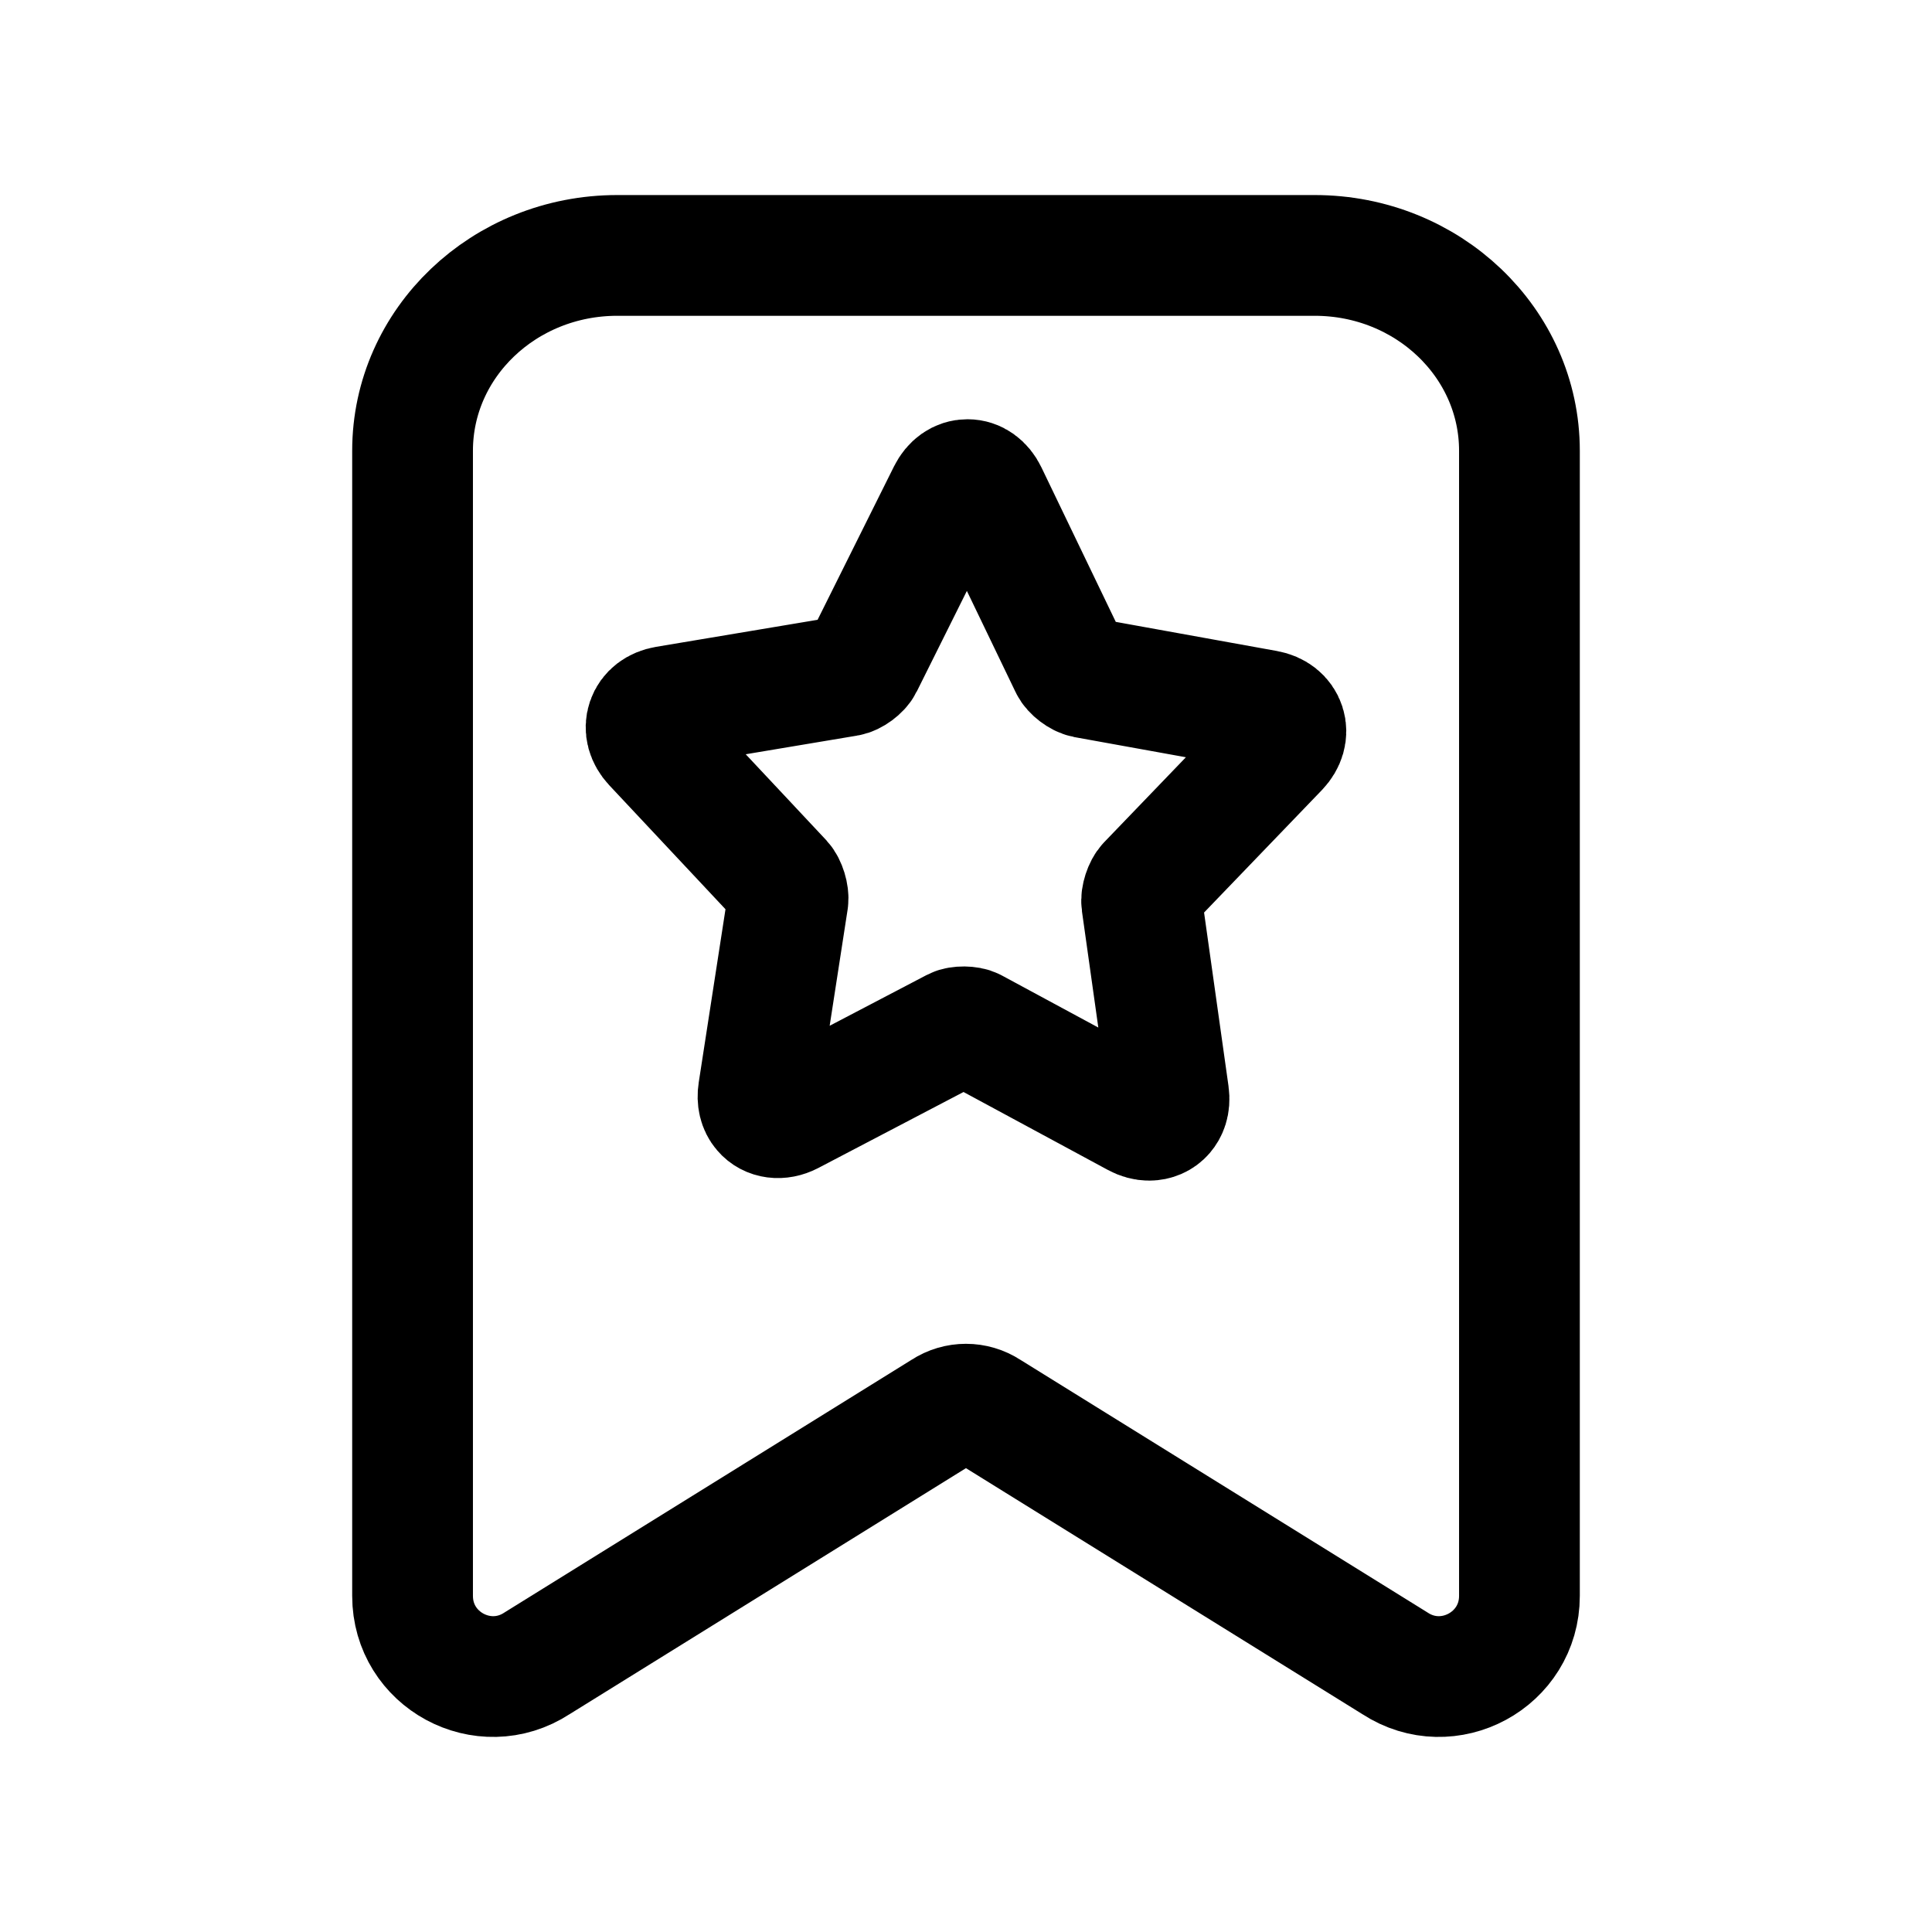
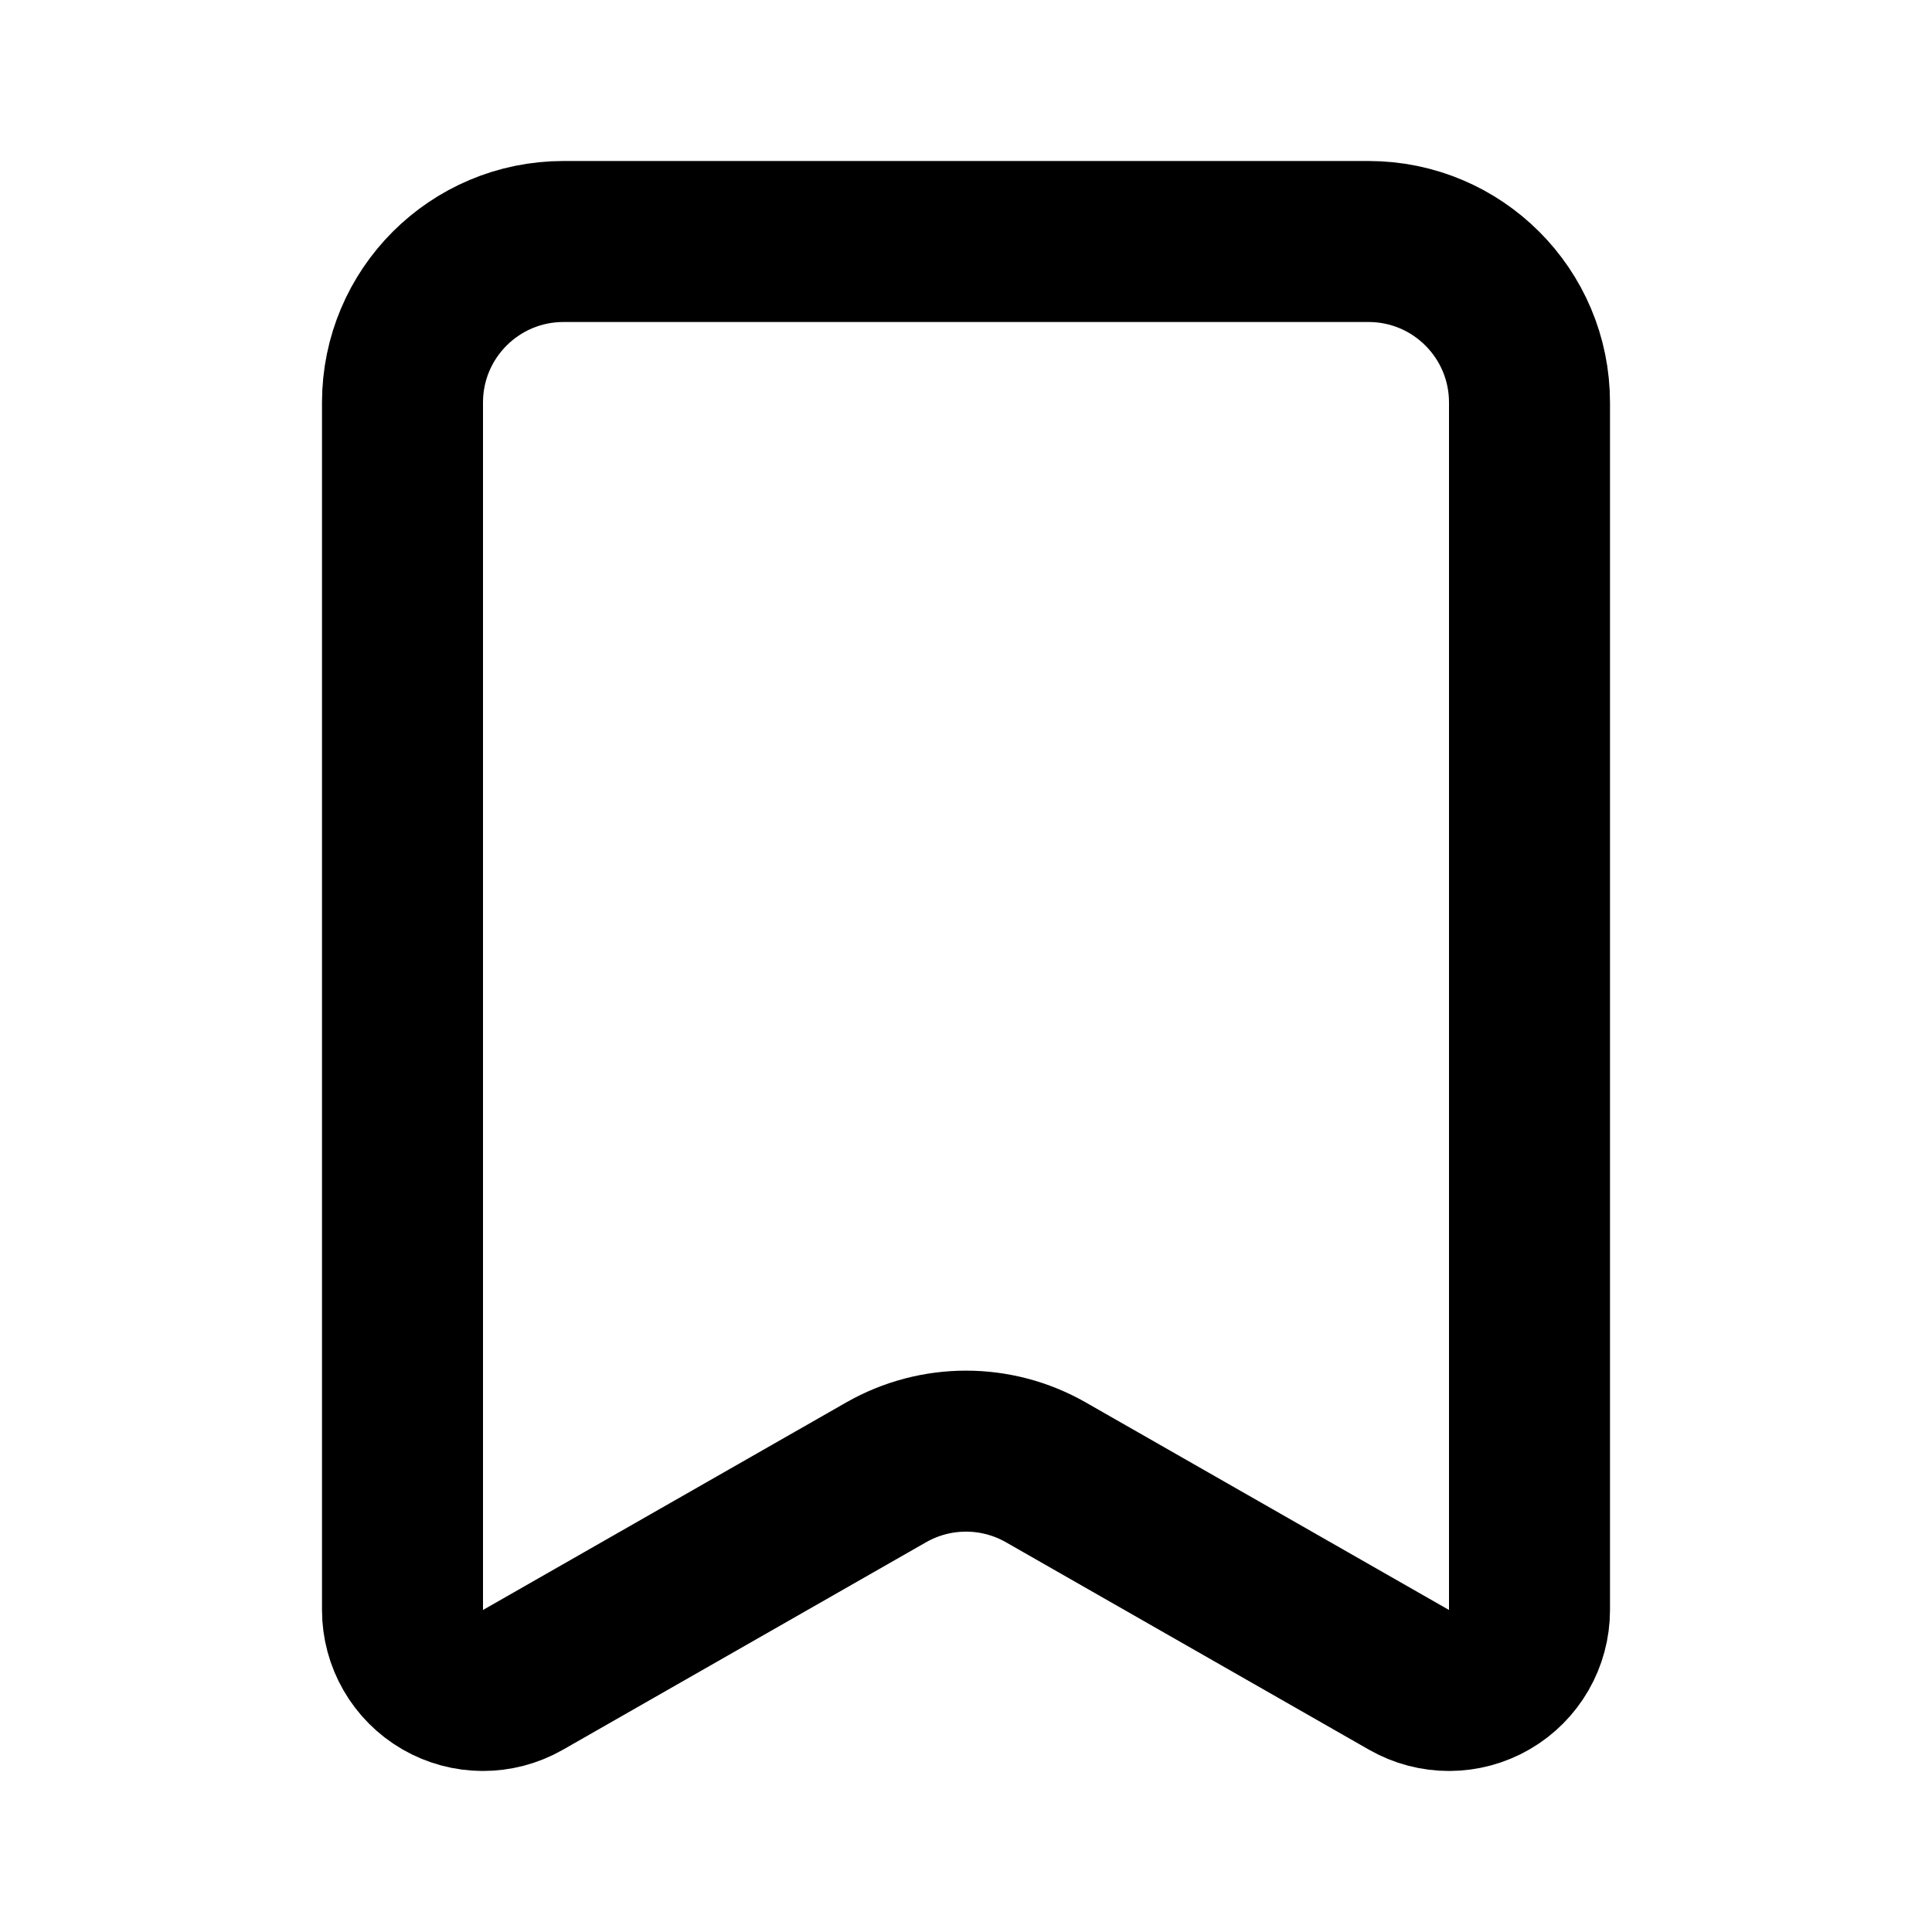
- <svg xmlns="http://www.w3.org/2000/svg" width="24" height="24" viewBox="0 0 24 24" fill="none">
-   <path d="M15.881 9.294L14.259 10.98C14.211 11.029 14.173 11.147 14.183 11.215L14.518 13.595C14.535 13.717 14.496 13.792 14.459 13.835C14.413 13.888 14.347 13.916 14.275 13.916C14.225 13.916 14.171 13.902 14.118 13.873L12.09 12.778C12.037 12.749 11.913 12.748 11.86 12.776L9.817 13.845C9.689 13.911 9.555 13.893 9.478 13.802C9.426 13.742 9.406 13.656 9.421 13.561L9.788 11.186C9.798 11.116 9.762 10.999 9.715 10.948L8.116 9.242C8.035 9.155 8.006 9.051 8.039 8.955C8.071 8.86 8.156 8.795 8.274 8.775L10.525 8.398C10.591 8.388 10.687 8.317 10.717 8.256L11.777 6.128C11.831 6.02 11.918 5.958 12.019 5.958C12.119 5.958 12.208 6.021 12.261 6.131L13.292 8.273C13.321 8.335 13.416 8.406 13.483 8.419L15.729 8.825C15.846 8.846 15.931 8.913 15.962 9.009C15.993 9.104 15.963 9.208 15.881 9.294ZM16.332 3.173H7.667C6.263 3.173 5.125 4.259 5.125 5.599V19.825C5.125 20.62 6.006 21.097 6.672 20.662L11.726 17.525C11.892 17.416 12.107 17.416 12.273 17.525L17.328 20.662C17.993 21.097 18.875 20.62 18.875 19.825V5.599C18.875 4.259 17.736 3.173 16.332 3.173Z" stroke="currentColor" stroke-width="1.5" stroke-linecap="round" stroke-linejoin="round" />
+ <svg xmlns="http://www.w3.org/2000/svg" width="24" height="24" viewBox="0 0 24 24" fill="none" stroke="currentColor" stroke-width="2" stroke-linecap="round" stroke-linejoin="round" class="lucide lucide-bookmark">
+   <path d="M17 3a2 2 0 0 1 2 2v15a1 1 0 0 1-1.496.868l-4.512-2.578a2 2 0 0 0-1.984 0l-4.512 2.578A1 1 0 0 1 5 20V5a2 2 0 0 1 2-2z" />
</svg>
